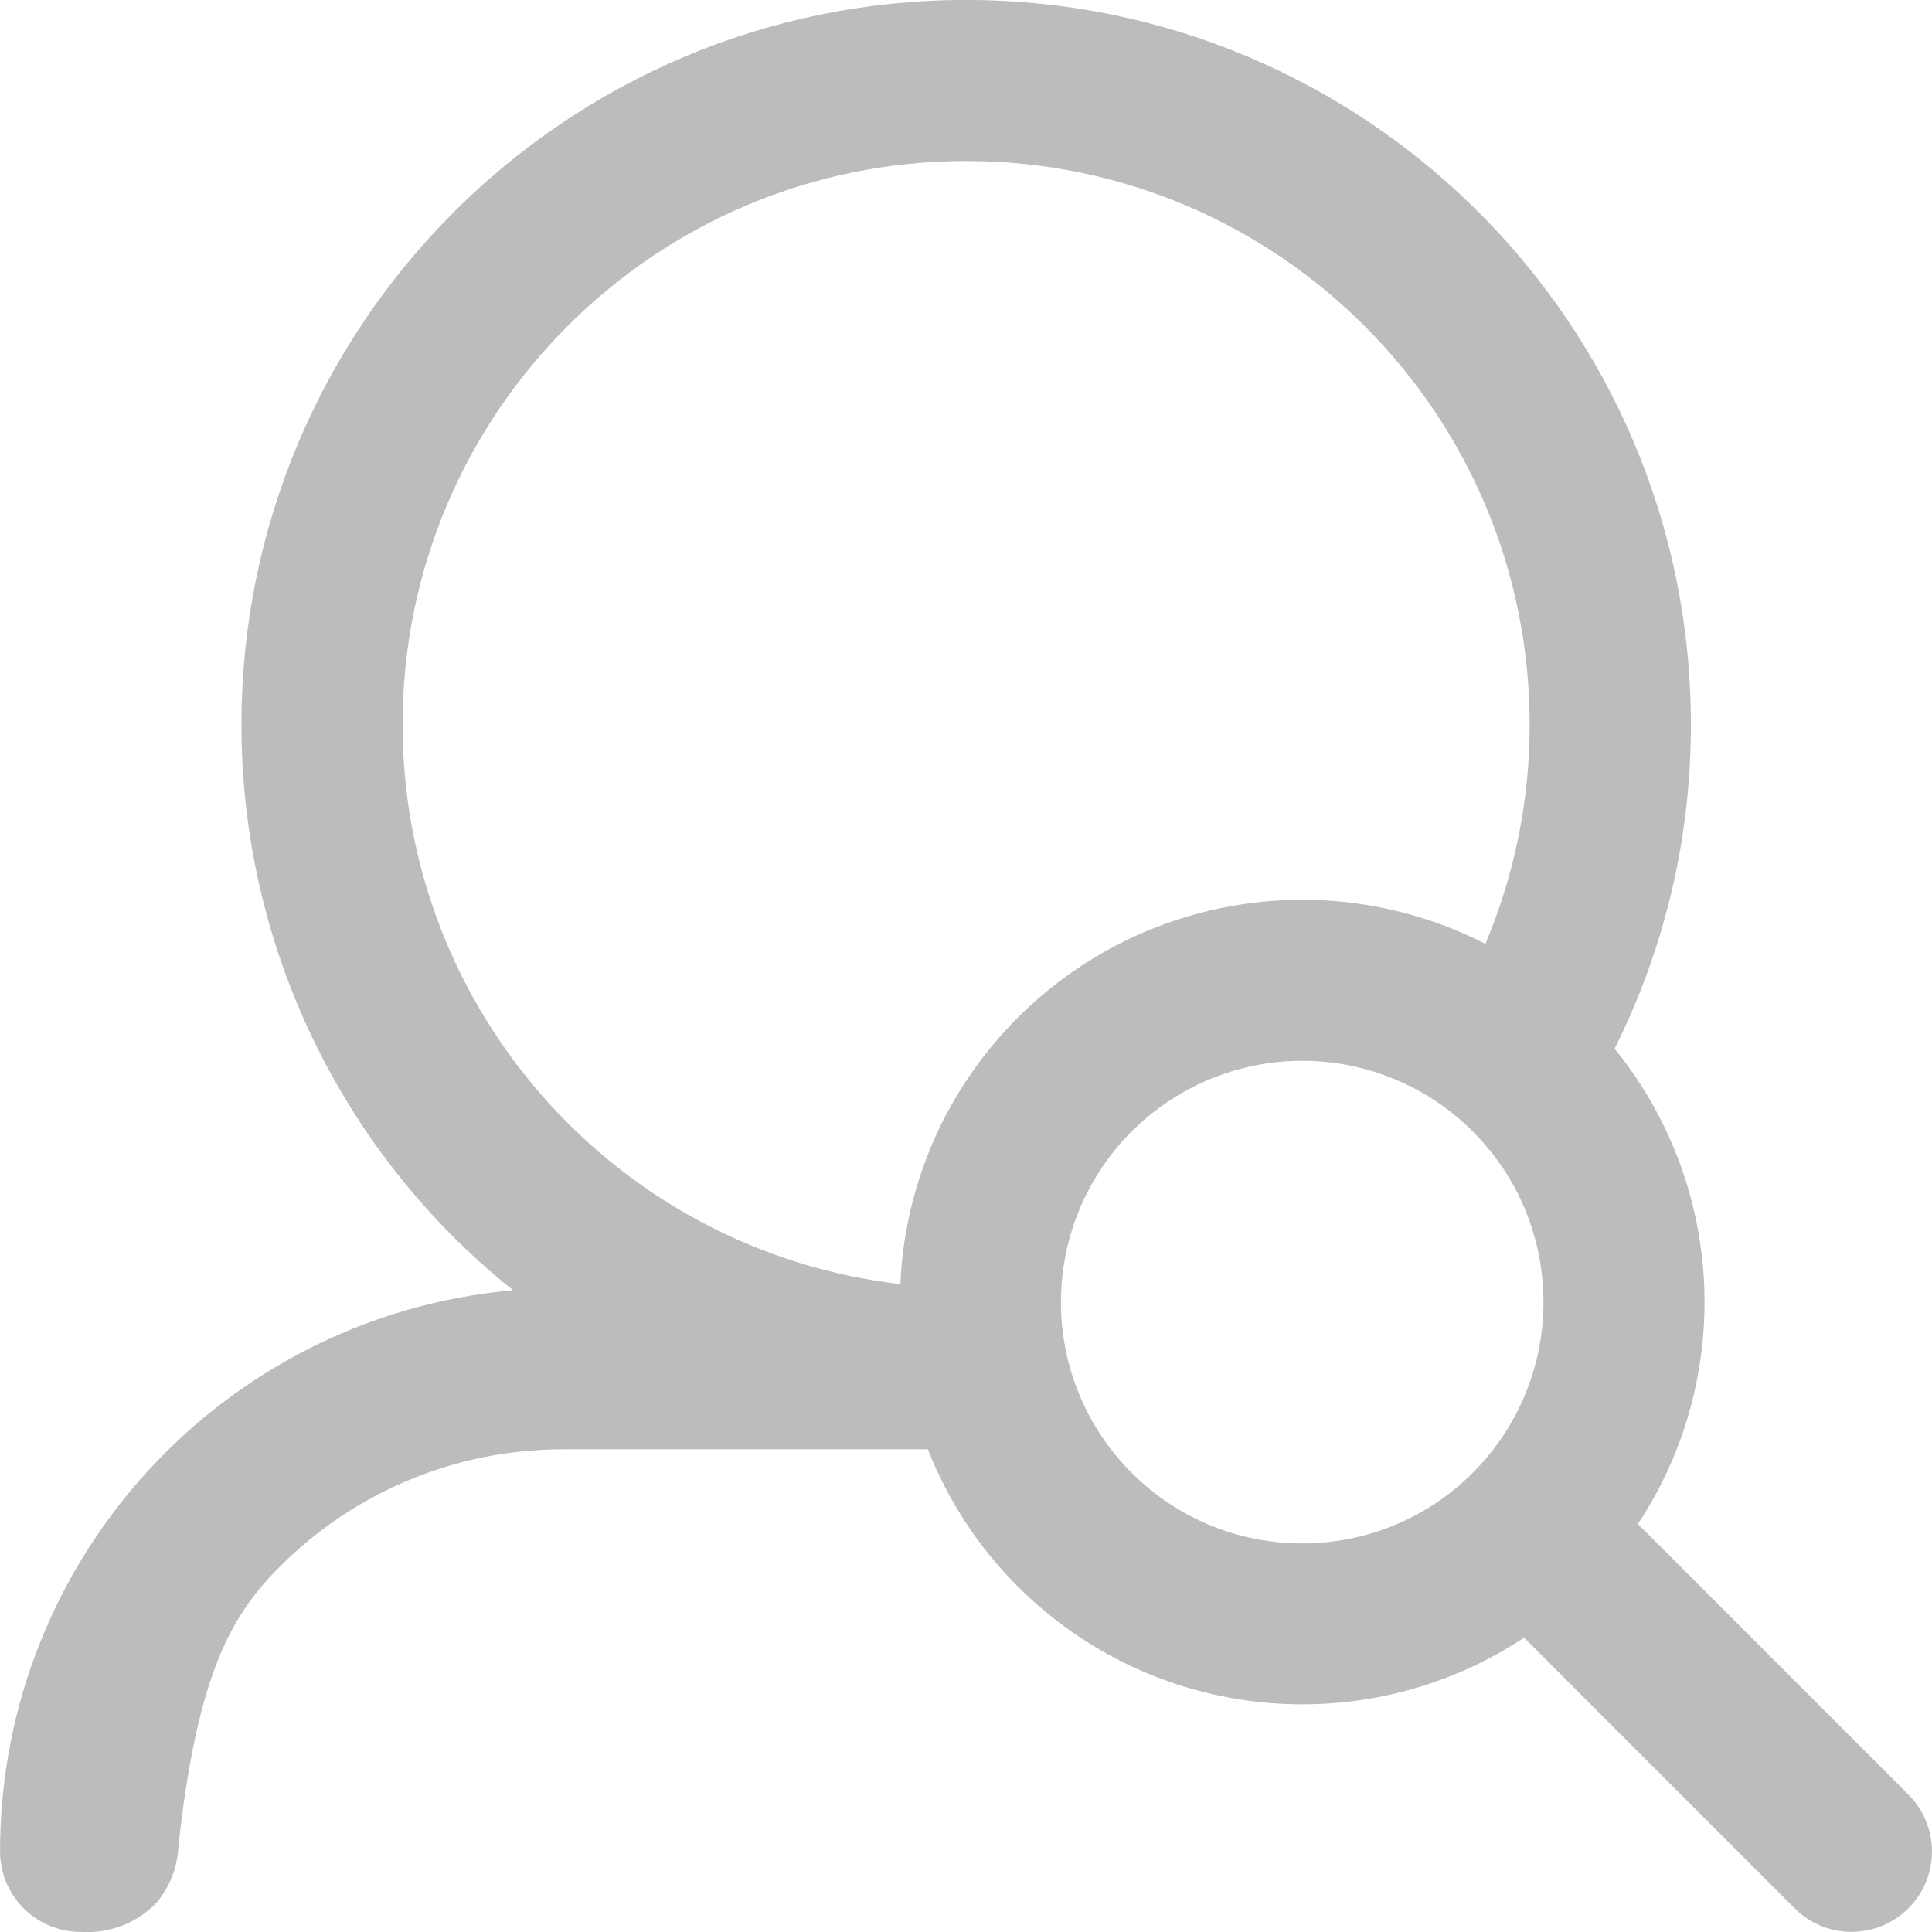
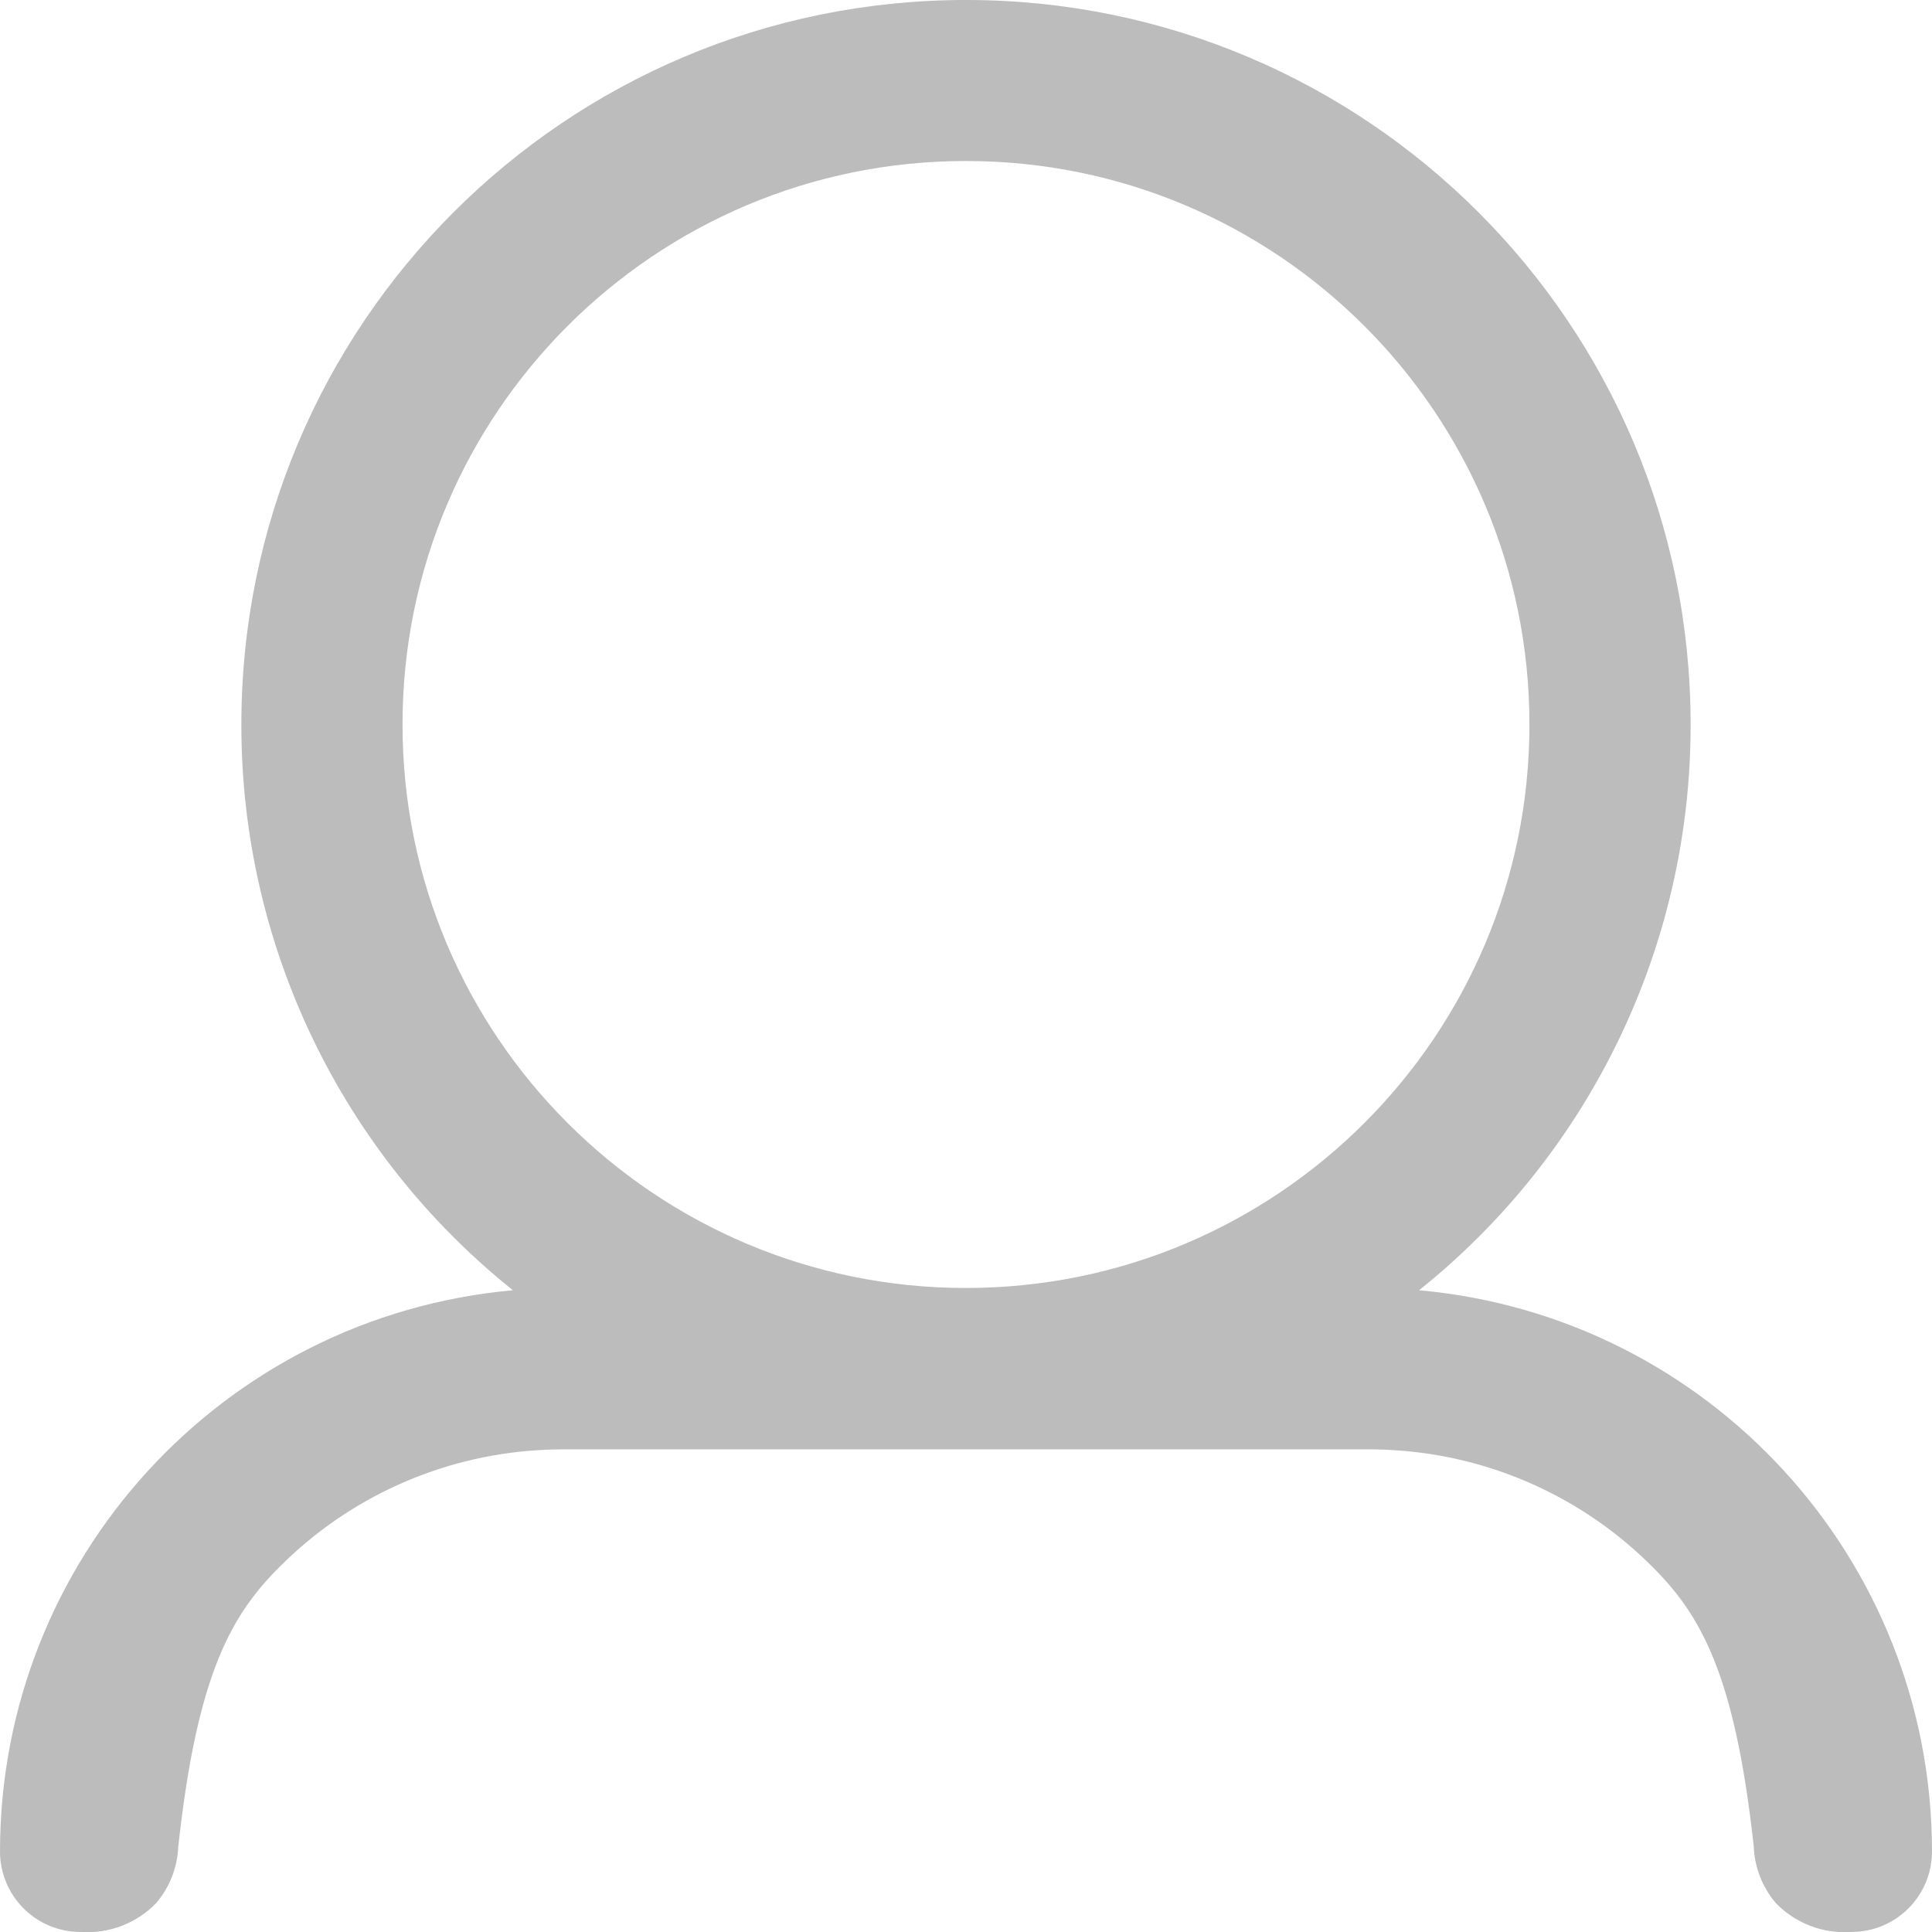
<svg xmlns="http://www.w3.org/2000/svg" width="130" height="130" viewBox="0 0 130 130">
-   <path id="패스_716" data-name="패스 716" d="M5994.579-1420.669l-18.2-18.206a26.921,26.921,0,0,0,3.806-8.905,27.071,27.071,0,0,0-5.373-23.079,48.546,48.546,0,0,0,5.133-21.8,48.759,48.759,0,0,0-48.757-48.763h-.017a48.76,48.76,0,0,0-48.756,48.763,48.672,48.672,0,0,0,18.272,38.055,37.916,37.916,0,0,0-34.516,37.748v.015c0,.074,0,.146.006.219,0,.05,0,.1.008.15a.024.024,0,0,0,0,.008v.009c.007.085.014.169.024.252v0a5.391,5.391,0,0,0,1.166,2.764h0c.047.059.1.116.146.173l.019.022c.046.052.094.1.141.152l.034.035c.045.046.091.091.138.135l.045.043c.045.042.09.082.136.122l.056.048c.044.037.089.073.134.109l.065.051c.044.034.089.067.133.1l.074.052c.043.03.088.06.133.089l.081.053.133.08.089.052.132.072.1.049c.044.022.087.043.132.064s.067.031.1.047l.131.057.11.043.129.049.117.04.13.042.124.035.127.035.131.03c.042.009.083.019.125.027l.14.025.121.021.15.019.115.014c.058.006.115.009.172.013l.1.007c.088,0,.177.007.267.007h.007a6.441,6.441,0,0,0,5.1-1.952,6.255,6.255,0,0,0,1.478-3.795c1.278-11.72,3.62-15.652,6.889-18.891a26.853,26.853,0,0,1,17.271-7.777l.227-.014c.1-.006.2-.012.306-.016.145-.007.288-.012.433-.016l.163-.005c.213,0,.426-.008.639-.008H5928.6a26.981,26.981,0,0,0,6.054,9.233,27.072,27.072,0,0,0,34.066,3.445l15.79,15.791,2.4,2.4c.006.006.01.016.013.018a5.4,5.4,0,0,0,3.66,1.584c.061,0,.119,0,.181,0a5.4,5.4,0,0,0,3.823-1.588A5.417,5.417,0,0,0,5994.579-1420.669Zm-101.322-72a37.913,37.913,0,0,1,37.91-37.916h.017a37.912,37.912,0,0,1,37.91,37.916,37.8,37.8,0,0,1-2.979,14.761,27.075,27.075,0,0,0-31.464,4.965,26.97,26.97,0,0,0-7.9,17.932A37.917,37.917,0,0,1,5893.257-1492.669Zm72.012,50.348a16.234,16.234,0,0,1-22.96,0,16.389,16.389,0,0,1-1.382-1.571,16.216,16.216,0,0,1-3.3-11.409,16.177,16.177,0,0,1,4.686-9.983,16.238,16.238,0,0,1,18.168-3.317,16.2,16.2,0,0,1,4.792,3.317,16.234,16.234,0,0,1,3.048,4.225A16.25,16.25,0,0,1,5970-1452.9a16.174,16.174,0,0,1-4.234,10.06C5965.6-1442.665,5965.438-1442.491,5965.269-1442.321Z" transform="translate(-5866.168 1541.419)" fill="#bcbcbc" />
+   <path id="패스_700" data-name="패스 700" d="M5916.038-2581.04a37.914,37.914,0,0,0-34.512-37.748,48.672,48.672,0,0,0,18.271-38.055,48.757,48.757,0,0,0-48.75-48.764h-.016a48.757,48.757,0,0,0-48.751,48.764,48.674,48.674,0,0,0,18.271,38.055,37.913,37.913,0,0,0-34.511,37.748c0,.005,0,.011,0,.016,0,.073,0,.146.005.219,0,.05,0,.1.008.151,0,0,0,.005,0,.008v.009c.006.085.014.168.023.252v0a5.4,5.4,0,0,0,1.166,2.764h0c.048.059.1.116.146.173l.019.022c.045.052.093.1.141.152l.034.035c.044.046.091.091.137.135l.045.043c.044.041.09.082.136.121l.055.048c.044.037.09.074.135.11l.065.051c.043.034.088.066.133.1l.073.053.133.089.082.052.132.081.089.051.132.072.1.049c.044.022.087.043.132.064l.1.047.13.057.111.043.129.049.117.04c.043.014.086.029.129.041s.082.024.124.035.085.024.127.035l.131.03.125.028.14.025.121.021.151.019.116.014c.057.006.114.009.171.013l.1.007c.088,0,.177.007.267.007h.007a6.438,6.438,0,0,0,5.1-1.952,6.258,6.258,0,0,0,1.478-3.794c1.278-11.72,3.62-15.652,6.887-18.891a26.853,26.853,0,0,1,17.269-7.778l.227-.013.306-.016q.216-.01.433-.016l.163-.005q.319-.007.639-.008h54.167c.212,0,.426,0,.639.008l.163.005c.145,0,.289.009.433.016l.3.016.227.013a26.852,26.852,0,0,1,17.269,7.778c3.268,3.239,5.61,7.171,6.888,18.891a6.26,6.26,0,0,0,1.477,3.794,6.44,6.44,0,0,0,5.1,1.952h.007c.089,0,.178,0,.266-.007l.1-.007c.058,0,.115-.007.172-.013l.115-.014c.05-.006.1-.012.15-.019l.122-.021.139-.025.125-.028.131-.03c.043-.01.085-.023.127-.035l.124-.035c.043-.013.086-.028.129-.041l.117-.04.13-.049.109-.043c.044-.018.088-.037.131-.057l.1-.047c.044-.021.088-.042.132-.064l.1-.049c.045-.023.089-.048.132-.072l.089-.051c.045-.026.088-.053.132-.081l.082-.052.133-.089.074-.053c.044-.032.089-.065.133-.1l.065-.051c.045-.036.09-.072.134-.11l.055-.048c.046-.04.091-.08.136-.121l.045-.043c.046-.044.092-.089.138-.135l.034-.035c.047-.05.095-.1.141-.152l.019-.022c.049-.057.1-.114.146-.173h0a5.388,5.388,0,0,0,1.166-2.764v0c.009-.084.017-.167.023-.252v-.017c0-.05.006-.1.009-.151,0-.073.005-.146.005-.219C5916.039-2581.029,5916.038-2581.035,5916.038-2581.04Zm-64.992-37.9h-.016a37.91,37.91,0,0,1-37.906-37.916,37.91,37.91,0,0,1,37.906-37.916h.016a37.911,37.911,0,0,1,37.906,37.916A37.911,37.911,0,0,1,5851.046-2618.941Z" transform="translate(-5786.039 2705.606)" fill="#bcbcbc" />
</svg>
